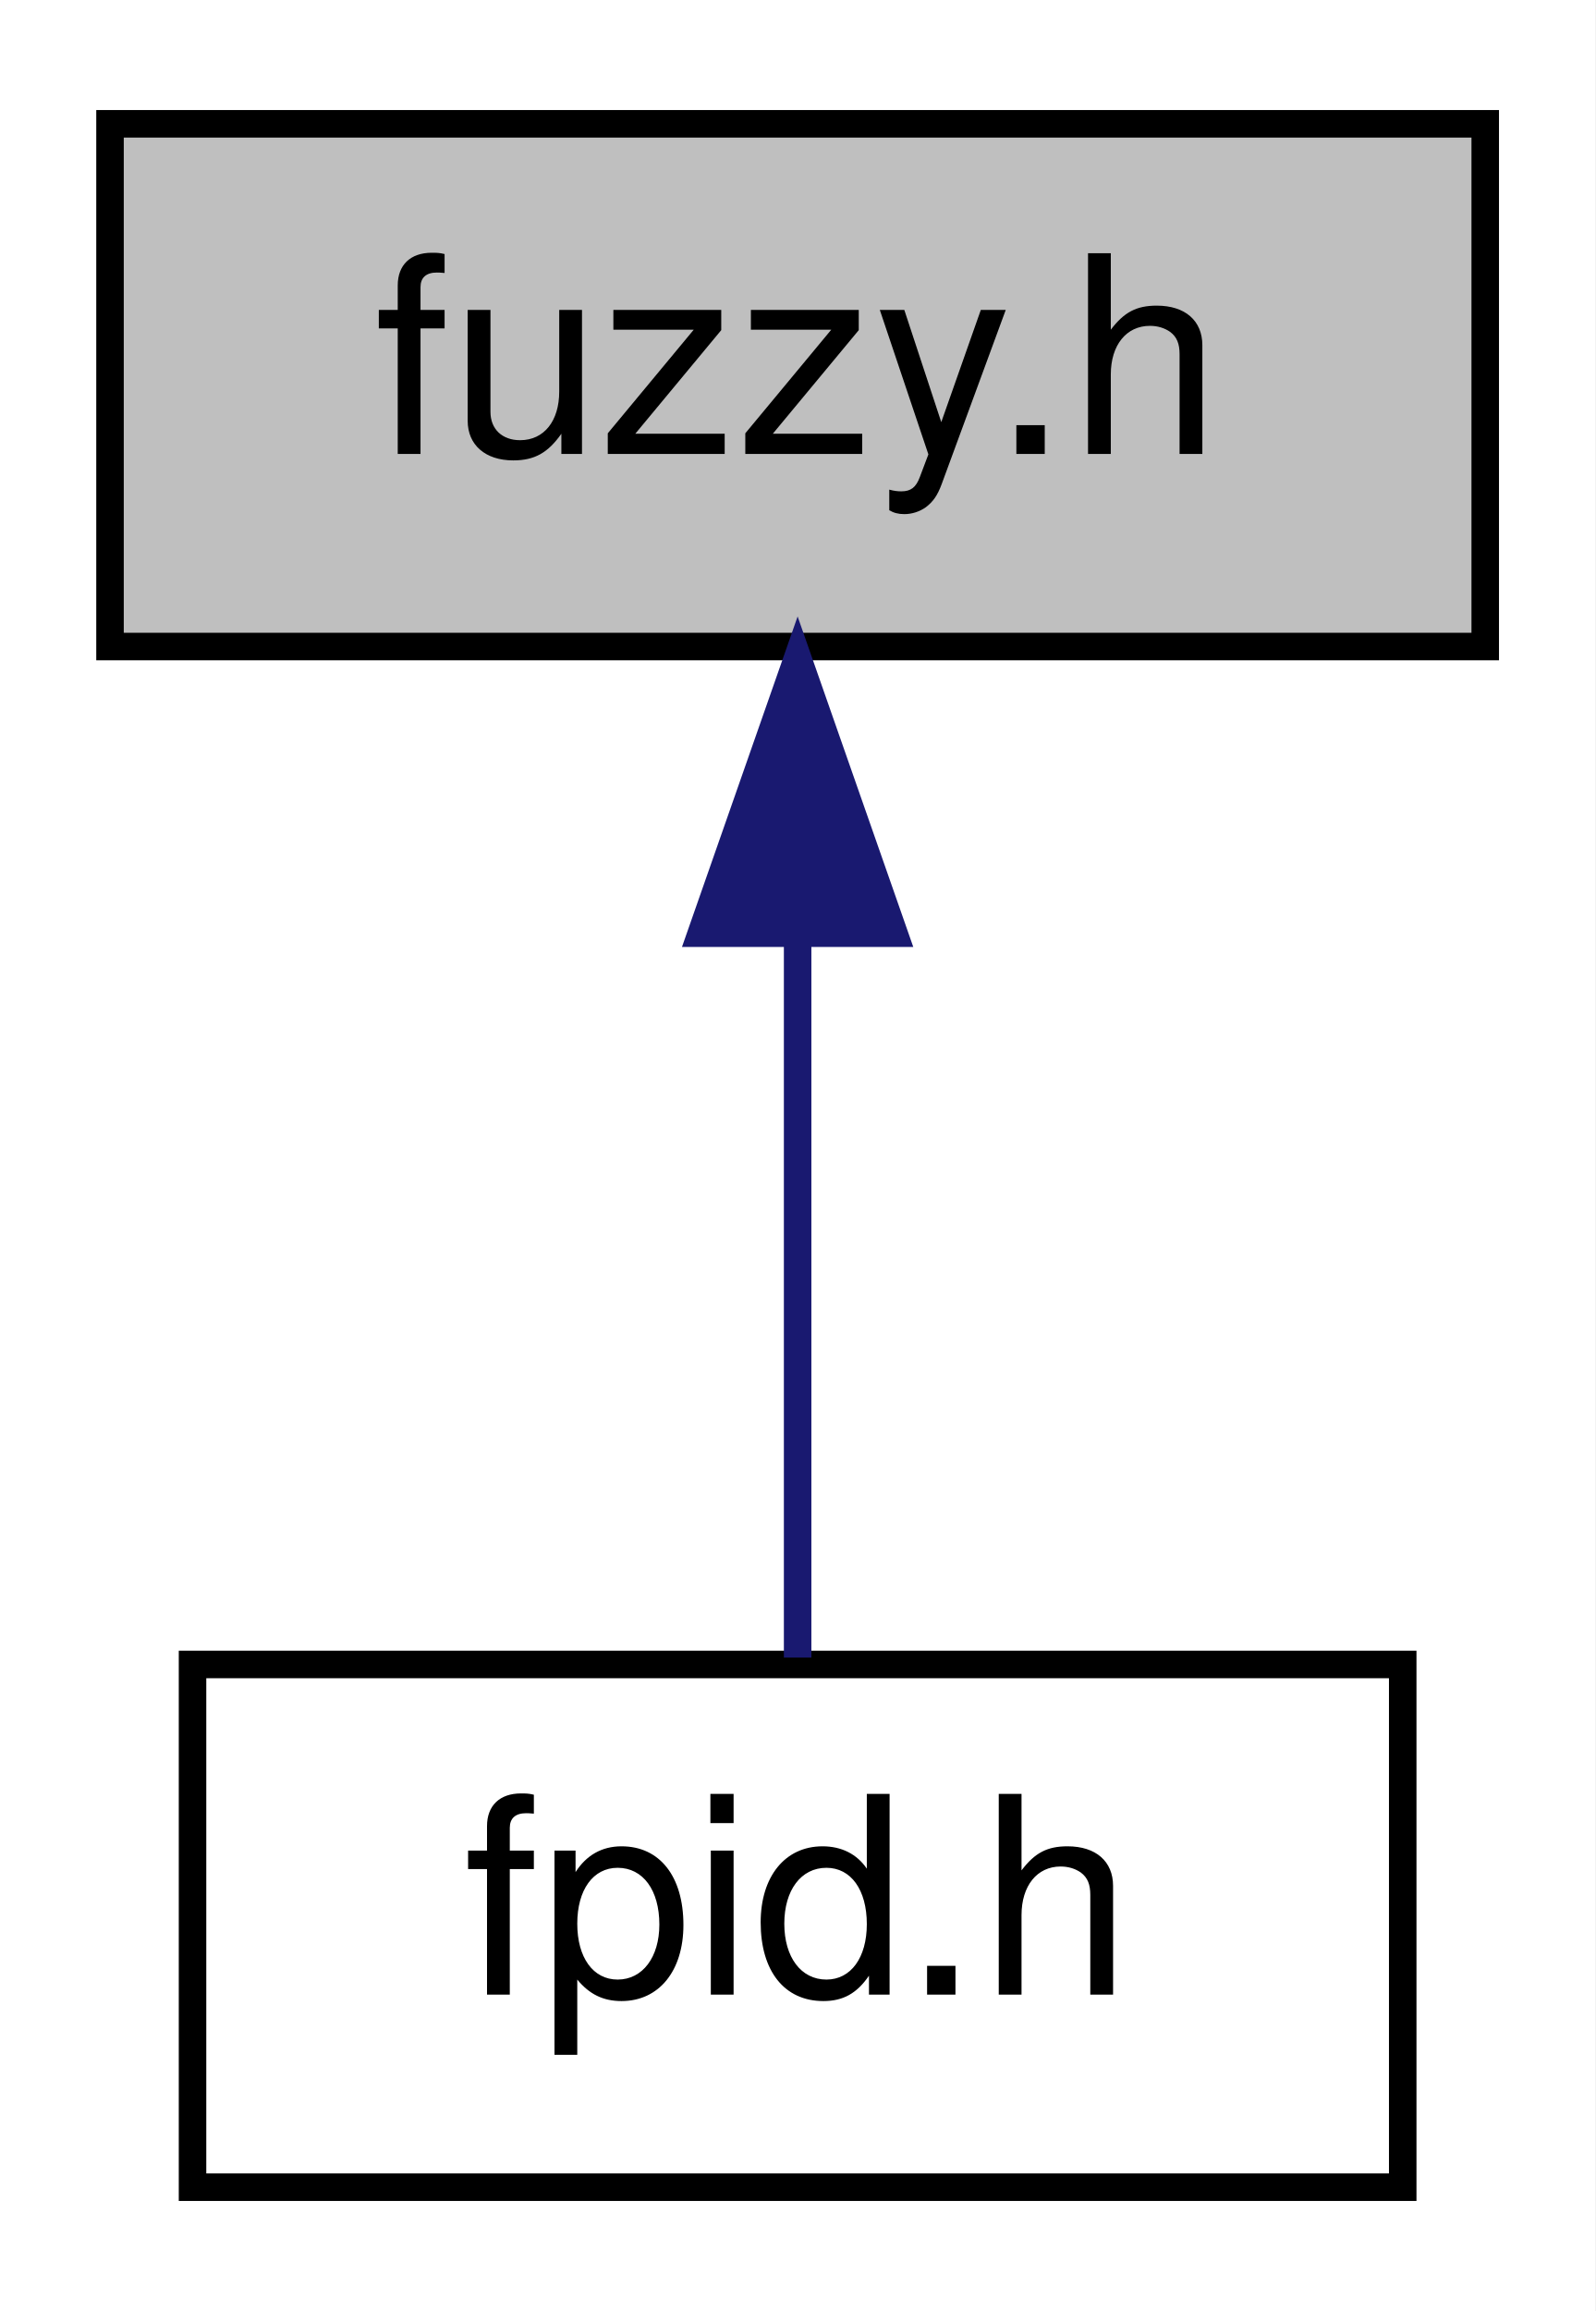
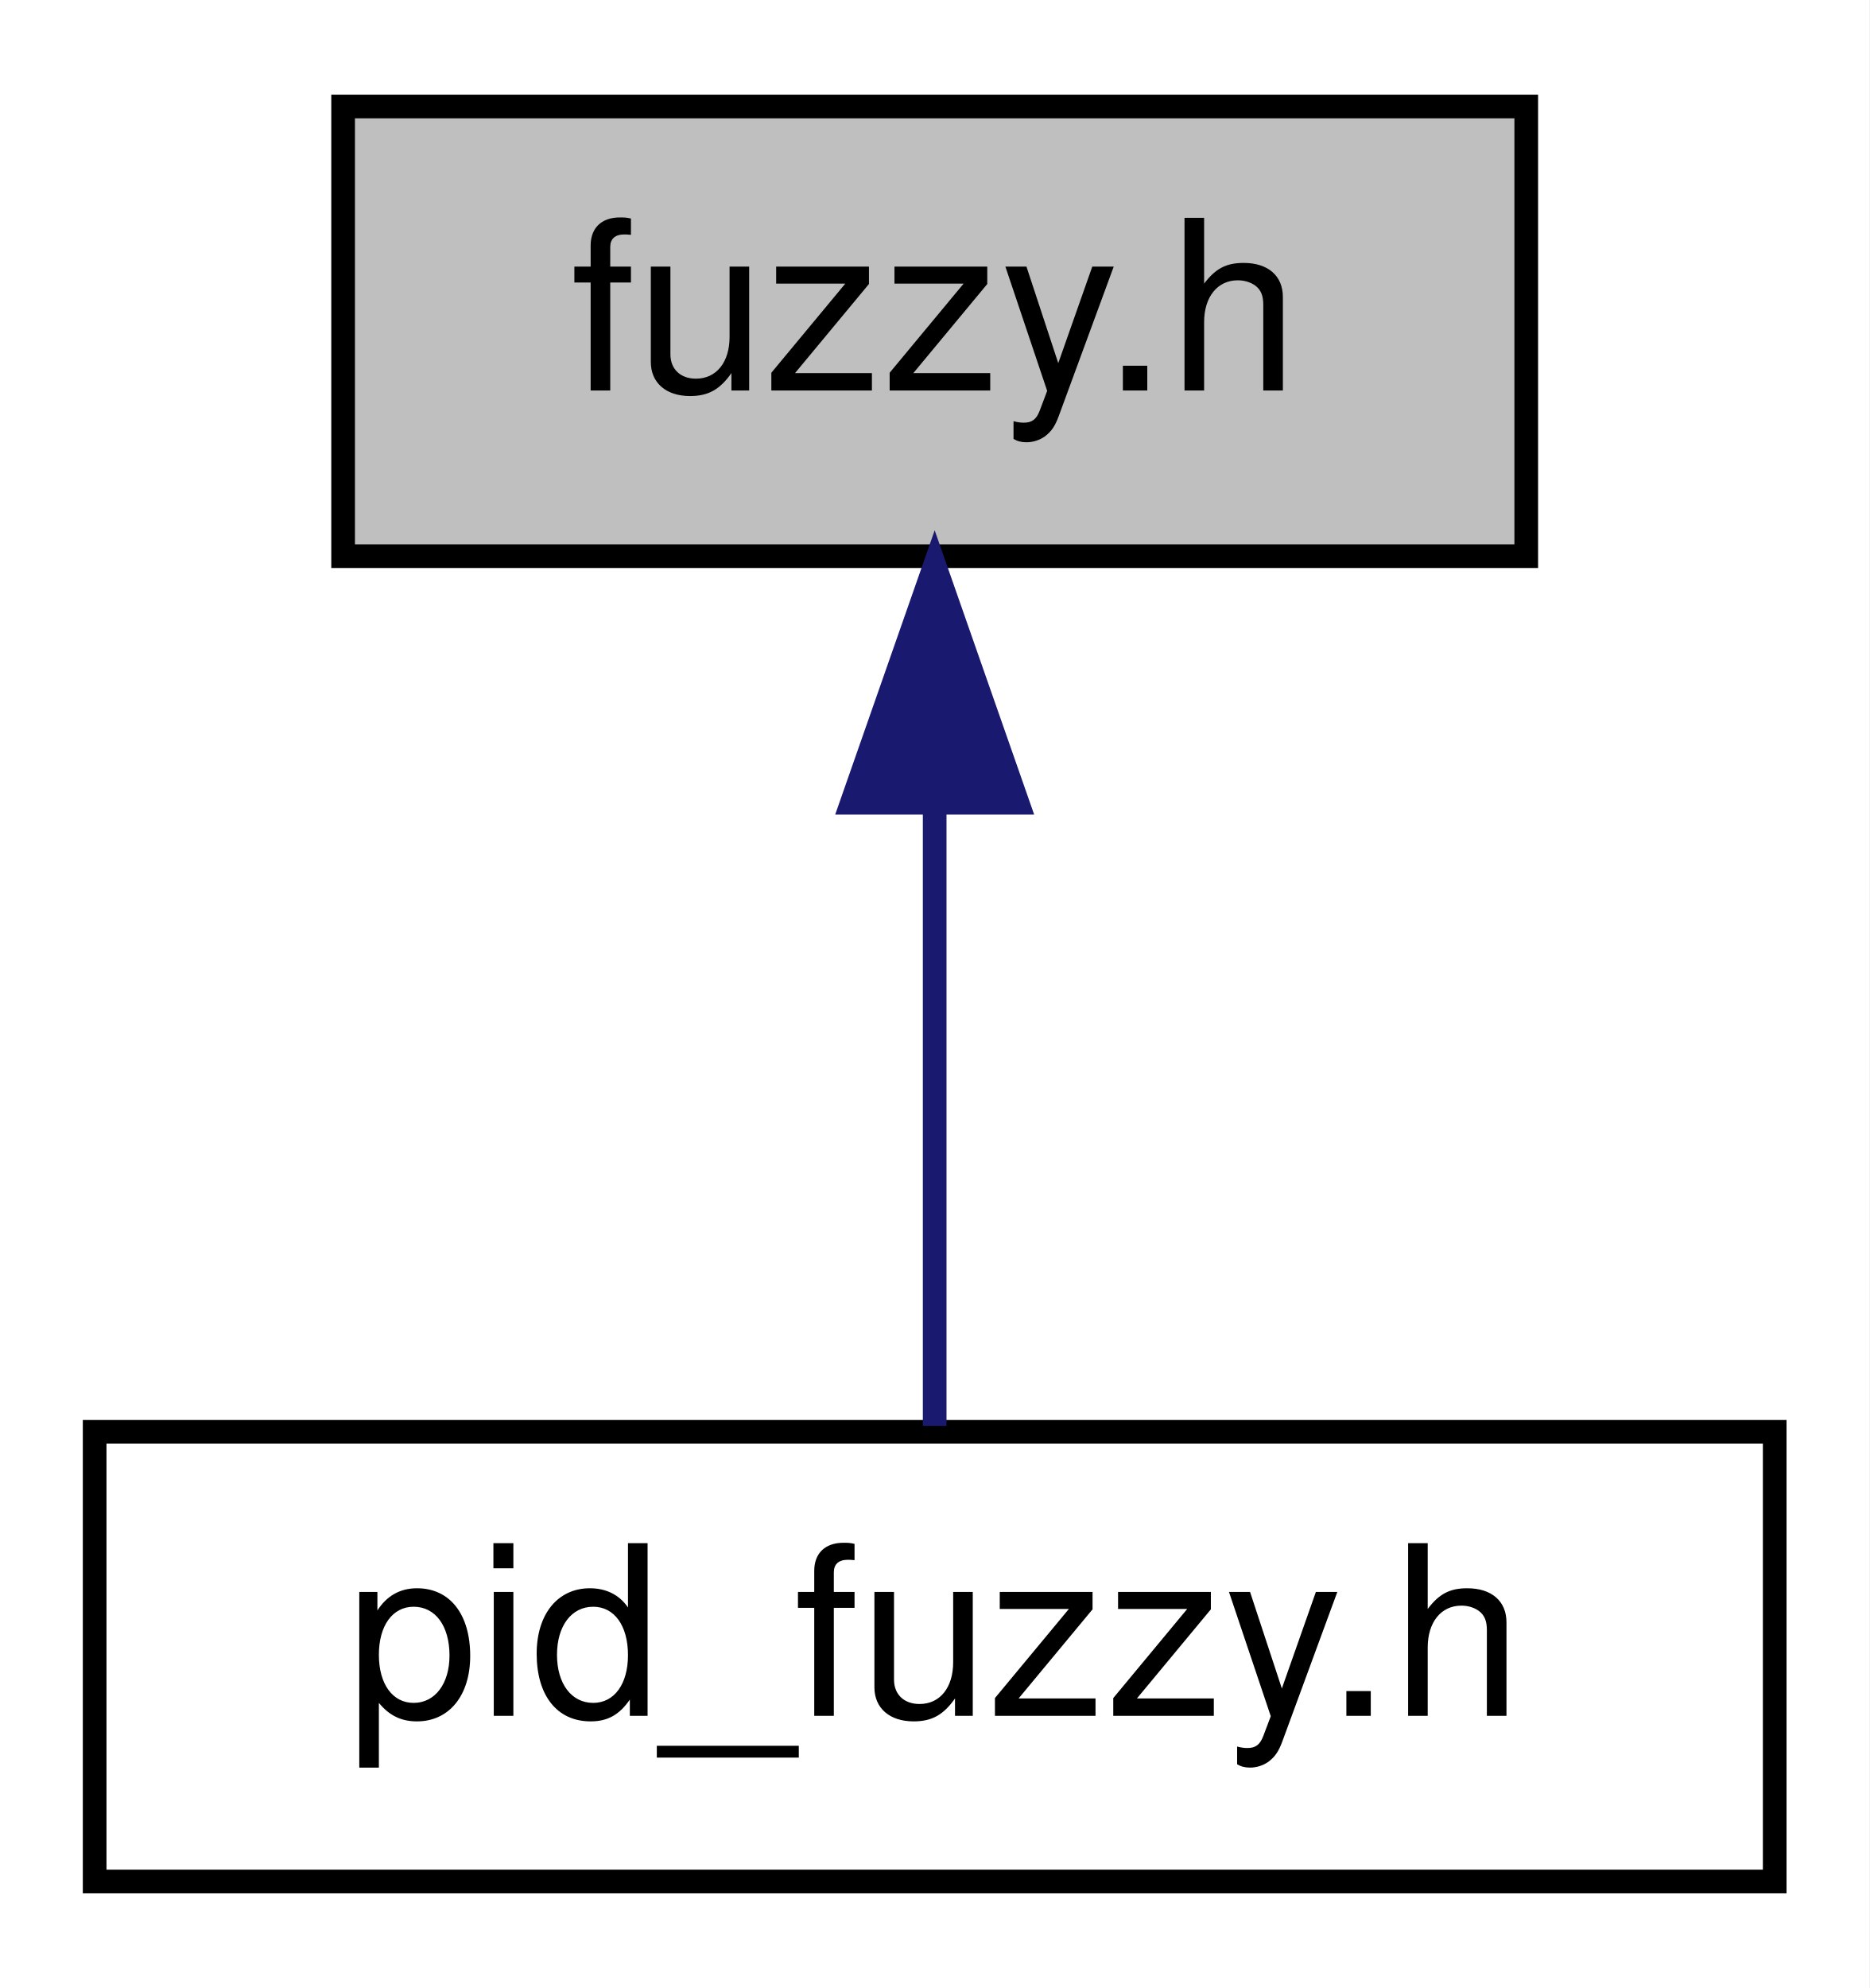
- <svg xmlns="http://www.w3.org/2000/svg" xmlns:xlink="http://www.w3.org/1999/xlink" width="58pt" height="84pt" viewBox="0.00 0.00 58.00 84.00">
+ <svg xmlns="http://www.w3.org/2000/svg" xmlns:xlink="http://www.w3.org/1999/xlink" width="79pt" height="84pt" viewBox="0.00 0.00 79.00 84.00">
  <g id="graph0" class="graph" transform="scale(1 1) rotate(0) translate(4 80)">
-     <polygon fill="white" stroke="transparent" points="-4,4 -4,-80 54,-80 54,4 -4,4" />
+     <polygon fill="white" stroke="transparent" points="-4,4 -4,-80 75,-80 75,4 -4,4" />
    <g id="node1" class="node">
      <g id="a_node1">
        <a xlink:title="fuzzy operator">
-           <polygon fill="#bfbfbf" stroke="black" points="0,-56.5 0,-75.5 50,-75.5 50,-56.5 0,-56.5" />
-           <text text-anchor="middle" x="25" y="-63.5" font-family="Helvetica,sans-Serif" font-size="10.00">fuzzy.h</text>
+           <polygon fill="#bfbfbf" stroke="black" points="10.5,-56.5 10.5,-75.5 60.5,-75.5 60.5,-56.5 10.5,-56.5" />
+           <text text-anchor="middle" x="35.5" y="-63.5" font-family="Helvetica,sans-Serif" font-size="10.00">fuzzy.h</text>
        </a>
      </g>
    </g>
    <g id="node2" class="node">
      <g id="a_node2">
-         <a xlink:href="../../d4/d05/fpid_8h.html" target="_top" xlink:title="fuzzy proportional integral derivative controller">
-           <polygon fill="white" stroke="black" points="3,-0.5 3,-19.5 47,-19.5 47,-0.5 3,-0.5" />
-           <text text-anchor="middle" x="25" y="-7.5" font-family="Helvetica,sans-Serif" font-size="10.00">fpid.h</text>
+         <a xlink:href="../../d7/d30/pid__fuzzy_8h.html" target="_top" xlink:title="fuzzy proportional integral derivative controller">
+           <polygon fill="white" stroke="black" points="0,-0.5 0,-19.5 71,-19.5 71,-0.5 0,-0.5" />
+           <text text-anchor="middle" x="35.5" y="-7.5" font-family="Helvetica,sans-Serif" font-size="10.00">pid_fuzzy.h</text>
        </a>
      </g>
    </g>
    <g id="edge1" class="edge">
-       <path fill="none" stroke="midnightblue" d="M25,-45.8C25,-36.91 25,-26.78 25,-19.75" />
-       <polygon fill="midnightblue" stroke="midnightblue" points="21.5,-46.08 25,-56.08 28.5,-46.08 21.5,-46.08" />
+       <path fill="none" stroke="midnightblue" d="M35.5,-45.8C35.5,-36.91 35.5,-26.78 35.5,-19.75" />
+       <polygon fill="midnightblue" stroke="midnightblue" points="32,-46.08 35.5,-56.08 39,-46.08 32,-46.08" />
    </g>
  </g>
</svg>
